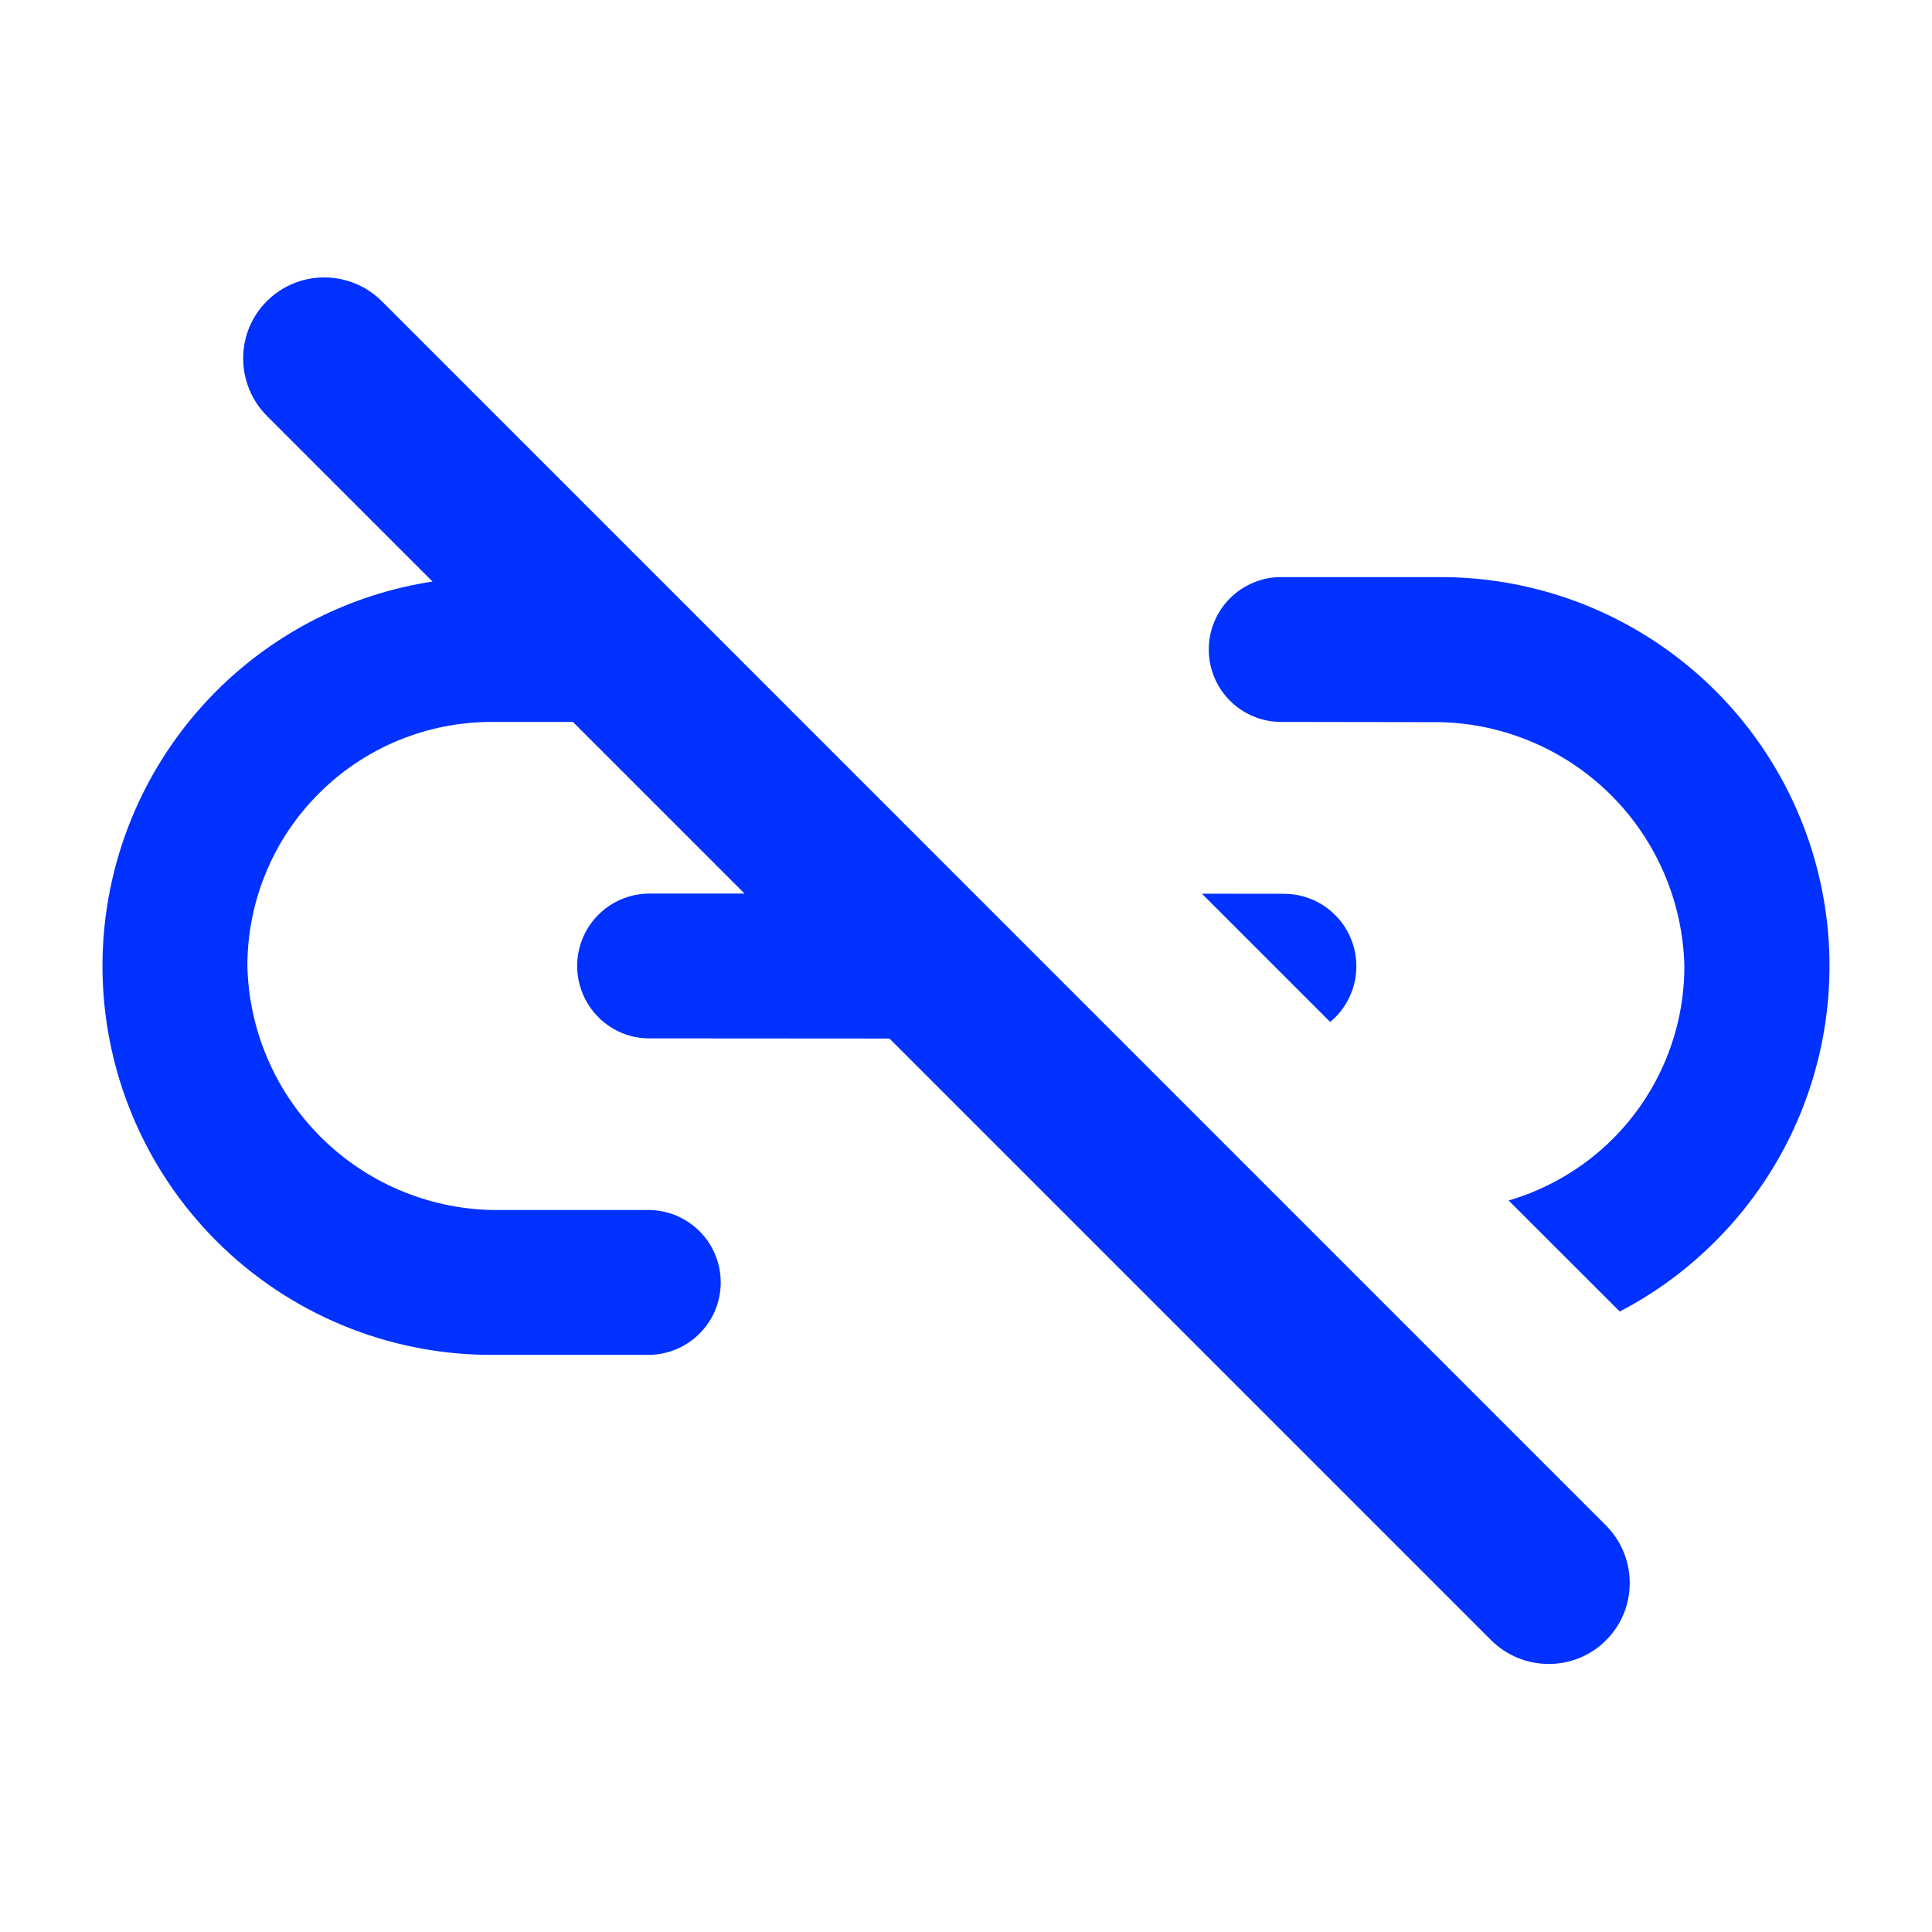
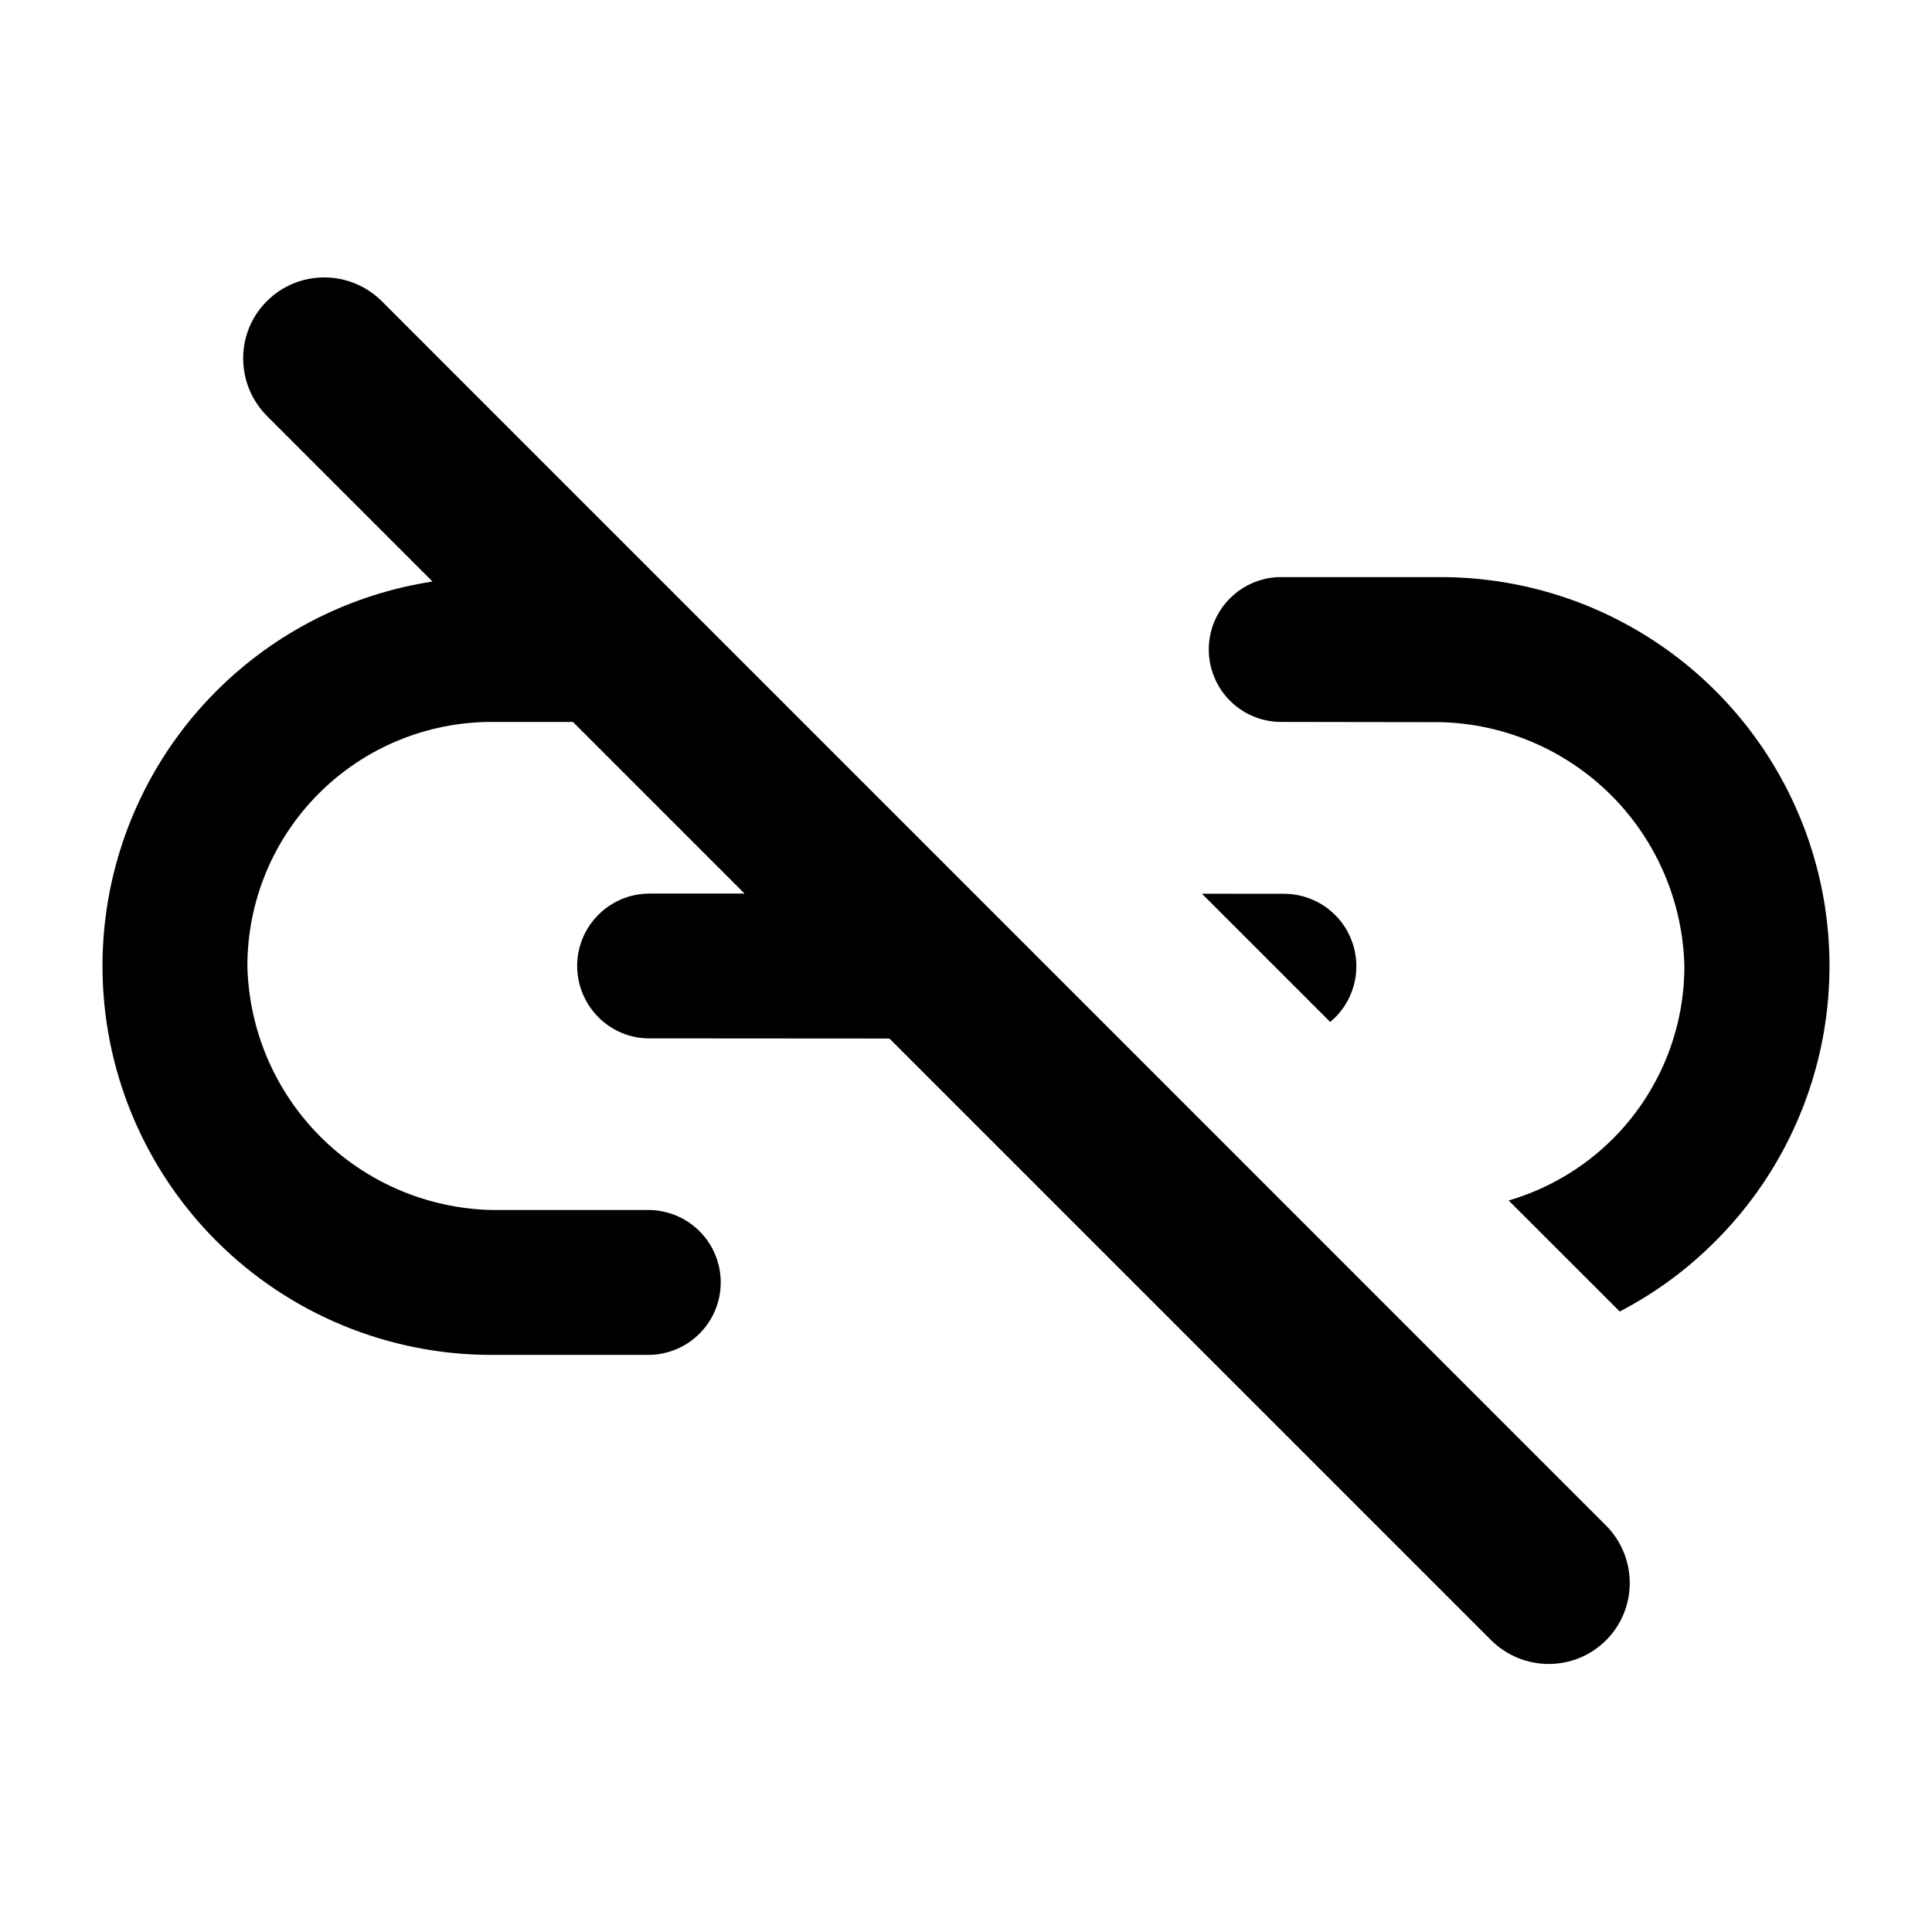
<svg xmlns="http://www.w3.org/2000/svg" fill="none" height="24" viewBox="0 0 24 24" width="24">
-   <path clip-rule="evenodd" d="M4.745 3.744C4.349 3.348 3.709 3.347 3.315 3.741C2.921 4.134 2.923 4.774 3.319 5.17L5.373 7.224C4.362 7.379 3.42 7.852 2.688 8.584C1.782 9.49 1.273 10.719 1.273 12C1.273 13.281 1.782 14.51 2.688 15.416C3.594 16.322 4.823 16.831 6.104 16.831L8.069 16.831C8.305 16.826 8.53 16.73 8.695 16.561C8.861 16.393 8.953 16.167 8.953 15.931C8.953 15.695 8.861 15.468 8.695 15.3C8.53 15.132 8.305 15.035 8.069 15.031L6.104 15.031C5.306 15.012 4.546 14.686 3.982 14.122C3.417 13.558 3.092 12.798 3.073 12C3.073 11.196 3.392 10.425 3.961 9.857C4.529 9.288 5.3 8.969 6.104 8.968L7.117 8.968L9.249 11.1L8.07 11.1C7.892 11.1 7.718 11.152 7.57 11.251C7.422 11.35 7.306 11.491 7.238 11.655C7.17 11.82 7.152 12.001 7.187 12.175C7.222 12.35 7.308 12.51 7.433 12.636C7.517 12.72 7.616 12.786 7.725 12.832C7.834 12.877 7.951 12.9 8.07 12.899L11.049 12.901L18.521 20.373C18.917 20.768 19.557 20.77 19.951 20.376C20.345 19.982 20.343 19.342 19.947 18.947L4.745 3.744ZM18.741 14.913L20.121 16.292C20.56 16.064 20.962 15.768 21.312 15.416C21.988 14.74 22.448 13.879 22.634 12.942C22.82 12.005 22.725 11.034 22.359 10.151C21.994 9.268 21.375 8.514 20.58 7.983C19.786 7.452 18.852 7.169 17.896 7.169L15.931 7.169C15.812 7.166 15.693 7.188 15.582 7.233C15.471 7.277 15.37 7.343 15.285 7.427C15.2 7.51 15.132 7.61 15.086 7.72C15.039 7.831 15.016 7.949 15.016 8.068C15.016 8.188 15.039 8.306 15.086 8.416C15.132 8.527 15.2 8.627 15.285 8.71C15.37 8.794 15.471 8.86 15.582 8.904C15.693 8.949 15.812 8.97 15.931 8.968L17.893 8.971C18.691 8.99 19.451 9.316 20.016 9.88C20.58 10.445 20.905 11.205 20.924 12.003C20.924 12.806 20.605 13.577 20.036 14.146C19.673 14.509 19.226 14.771 18.741 14.913ZM14.931 11.102L16.524 12.695C16.543 12.679 16.562 12.662 16.58 12.645C16.666 12.561 16.733 12.461 16.779 12.351C16.826 12.241 16.849 12.122 16.849 12.003C16.849 11.883 16.826 11.765 16.779 11.655C16.733 11.544 16.666 11.444 16.58 11.361C16.495 11.277 16.394 11.211 16.283 11.167C16.172 11.123 16.053 11.101 15.934 11.103L14.931 11.102Z" fill="#0031ff" fill-rule="evenodd" />
+   <path clip-rule="evenodd" d="M4.745 3.744C4.349 3.348 3.709 3.347 3.315 3.741C2.921 4.134 2.923 4.774 3.319 5.17L5.373 7.224C4.362 7.379 3.42 7.852 2.688 8.584C1.782 9.49 1.273 10.719 1.273 12C1.273 13.281 1.782 14.51 2.688 15.416C3.594 16.322 4.823 16.831 6.104 16.831L8.069 16.831C8.305 16.826 8.53 16.73 8.695 16.561C8.861 16.393 8.953 16.167 8.953 15.931C8.953 15.695 8.861 15.468 8.695 15.3C8.53 15.132 8.305 15.035 8.069 15.031L6.104 15.031C5.306 15.012 4.546 14.686 3.982 14.122C3.417 13.558 3.092 12.798 3.073 12C3.073 11.196 3.392 10.425 3.961 9.857C4.529 9.288 5.3 8.969 6.104 8.968L7.117 8.968L9.249 11.1L8.07 11.1C7.892 11.1 7.718 11.152 7.57 11.251C7.422 11.35 7.306 11.491 7.238 11.655C7.17 11.82 7.152 12.001 7.187 12.175C7.222 12.35 7.308 12.51 7.433 12.636C7.517 12.72 7.616 12.786 7.725 12.832C7.834 12.877 7.951 12.9 8.07 12.899L11.049 12.901L18.521 20.373C18.917 20.768 19.557 20.77 19.951 20.376C20.345 19.982 20.343 19.342 19.947 18.947L4.745 3.744ZM18.741 14.913L20.121 16.292C20.56 16.064 20.962 15.768 21.312 15.416C21.988 14.74 22.448 13.879 22.634 12.942C22.82 12.005 22.725 11.034 22.359 10.151C21.994 9.268 21.375 8.514 20.58 7.983C19.786 7.452 18.852 7.169 17.896 7.169L15.931 7.169C15.812 7.166 15.693 7.188 15.582 7.233C15.471 7.277 15.37 7.343 15.285 7.427C15.2 7.51 15.132 7.61 15.086 7.72C15.039 7.831 15.016 7.949 15.016 8.068C15.016 8.188 15.039 8.306 15.086 8.416C15.132 8.527 15.2 8.627 15.285 8.71C15.37 8.794 15.471 8.86 15.582 8.904C15.693 8.949 15.812 8.97 15.931 8.968L17.893 8.971C18.691 8.99 19.451 9.316 20.016 9.88C20.58 10.445 20.905 11.205 20.924 12.003C20.924 12.806 20.605 13.577 20.036 14.146C19.673 14.509 19.226 14.771 18.741 14.913ZM14.931 11.102L16.524 12.695C16.543 12.679 16.562 12.662 16.58 12.645C16.666 12.561 16.733 12.461 16.779 12.351C16.826 12.241 16.849 12.122 16.849 12.003C16.849 11.883 16.826 11.765 16.779 11.655C16.733 11.544 16.666 11.444 16.58 11.361C16.495 11.277 16.394 11.211 16.283 11.167C16.172 11.123 16.053 11.101 15.934 11.103L14.931 11.102Z" fill="currentColor" fill-rule="evenodd" />
</svg>
